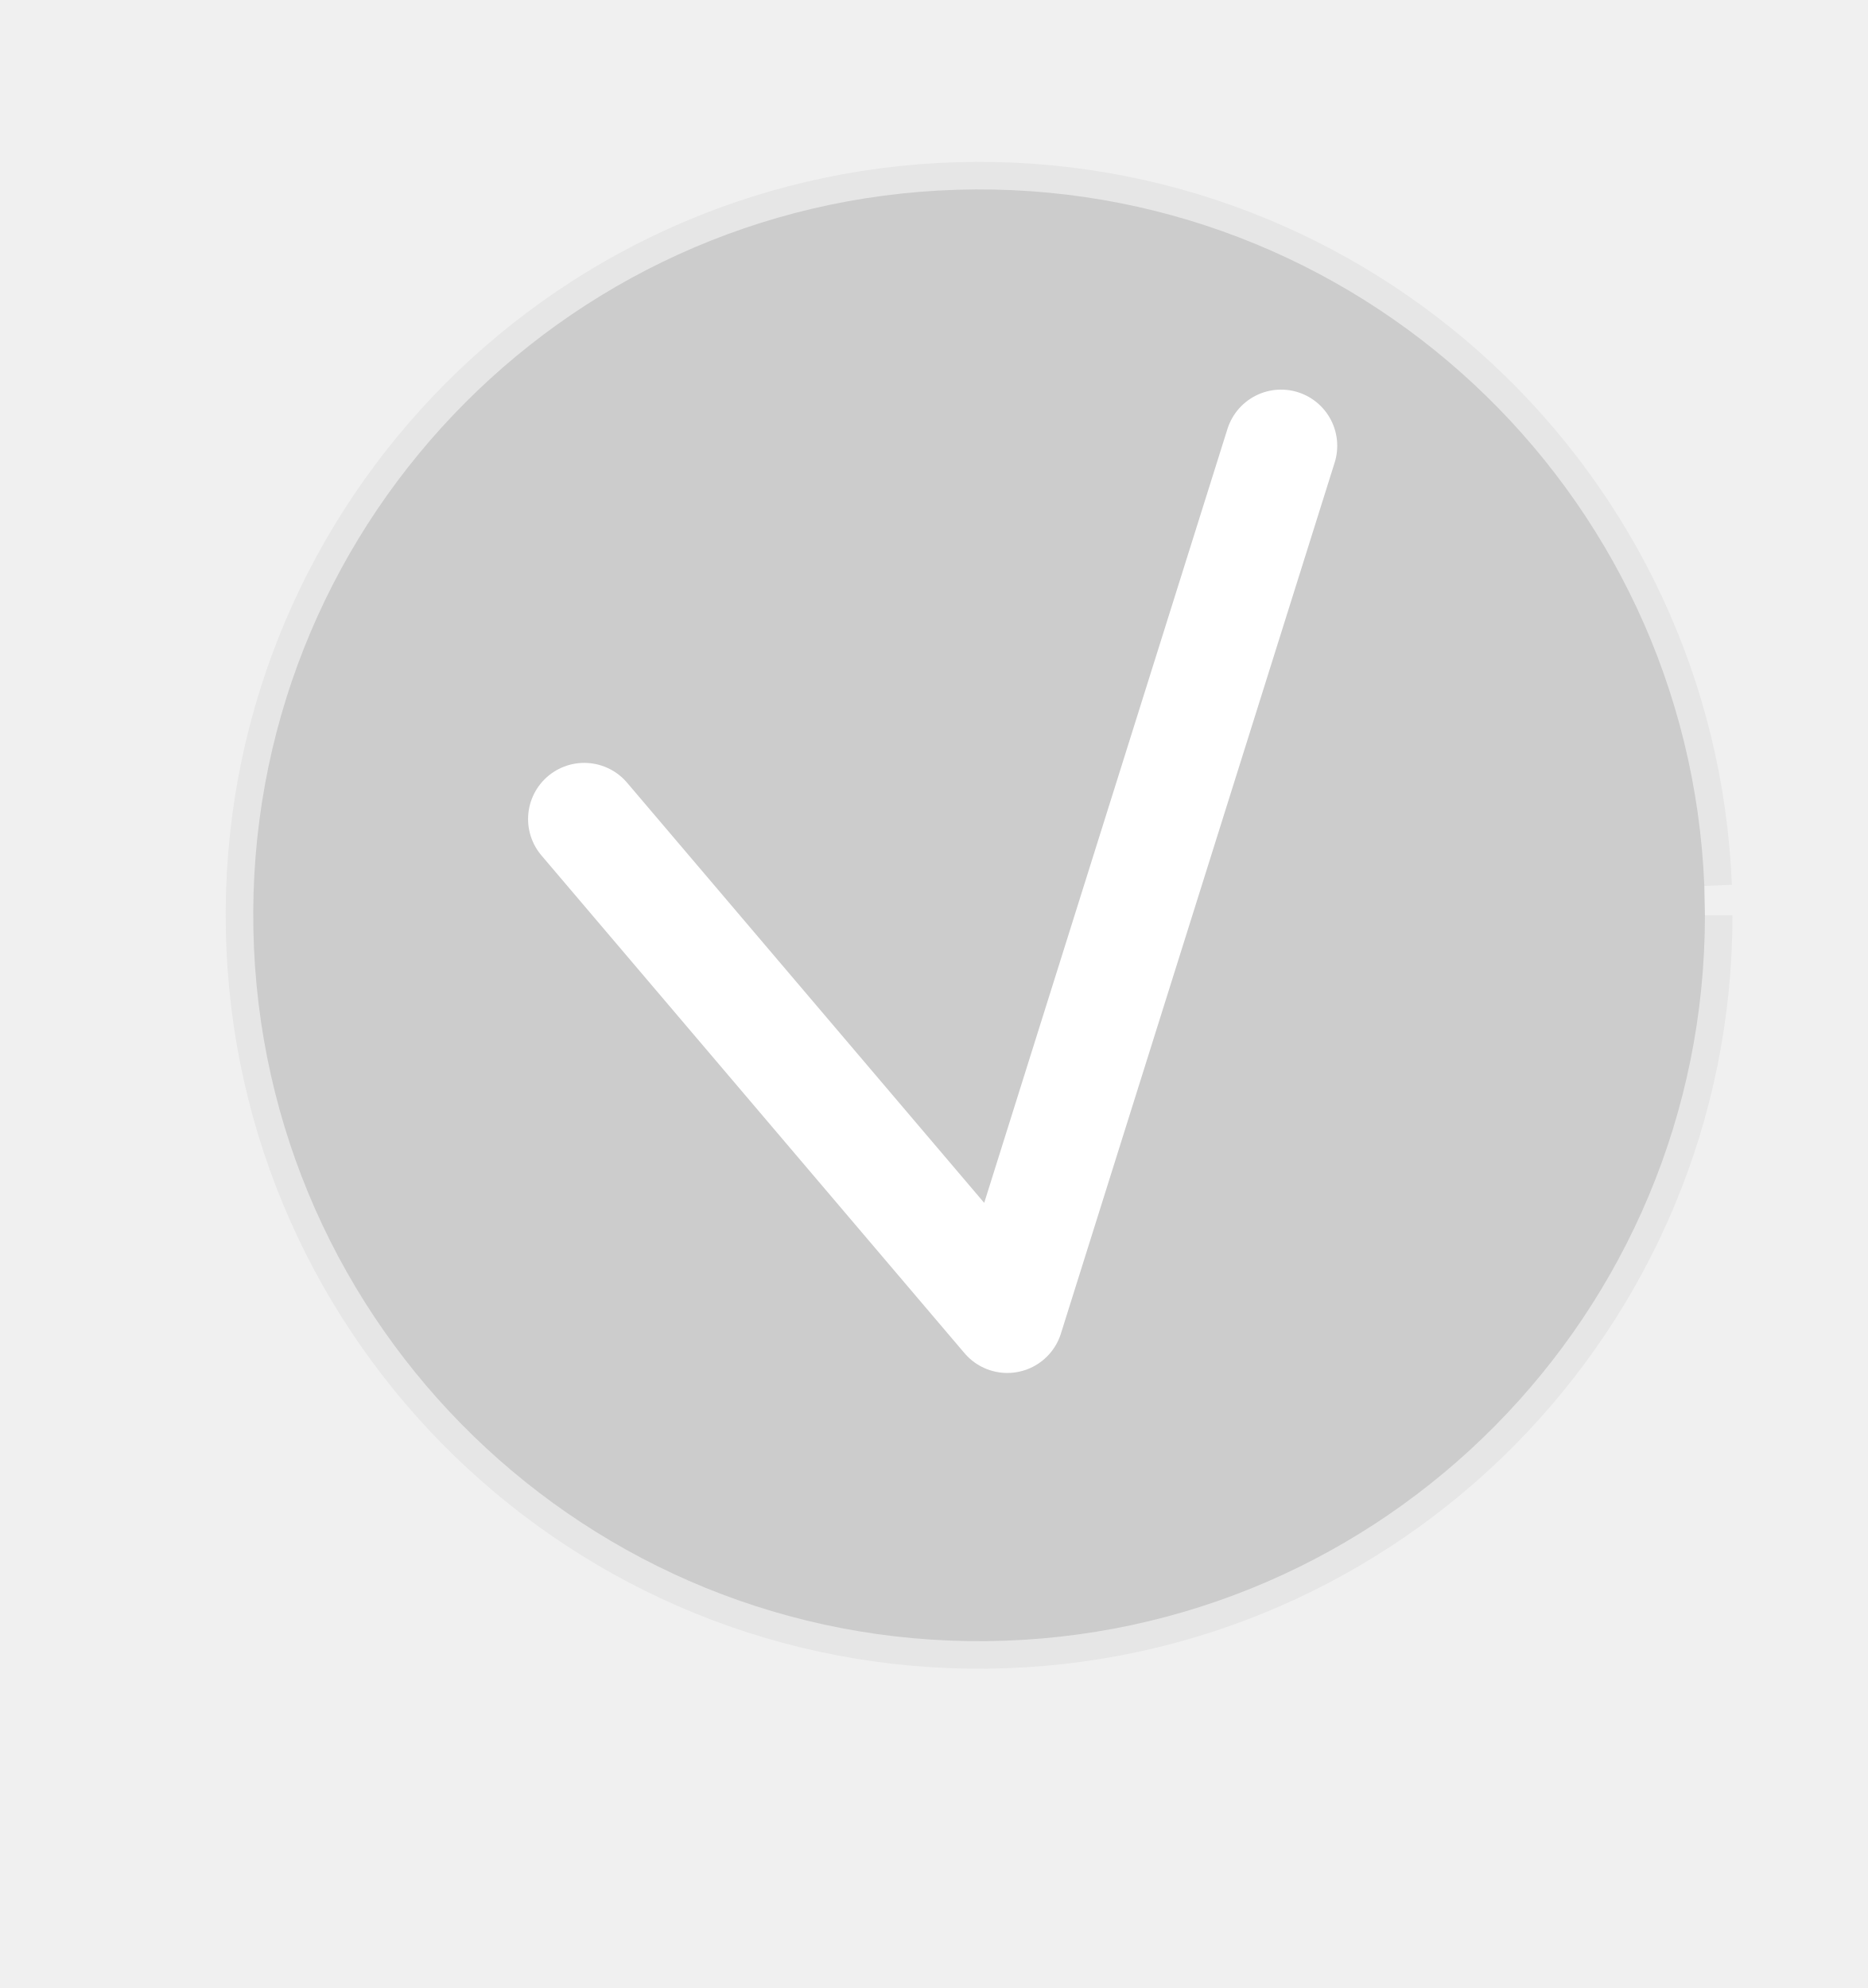
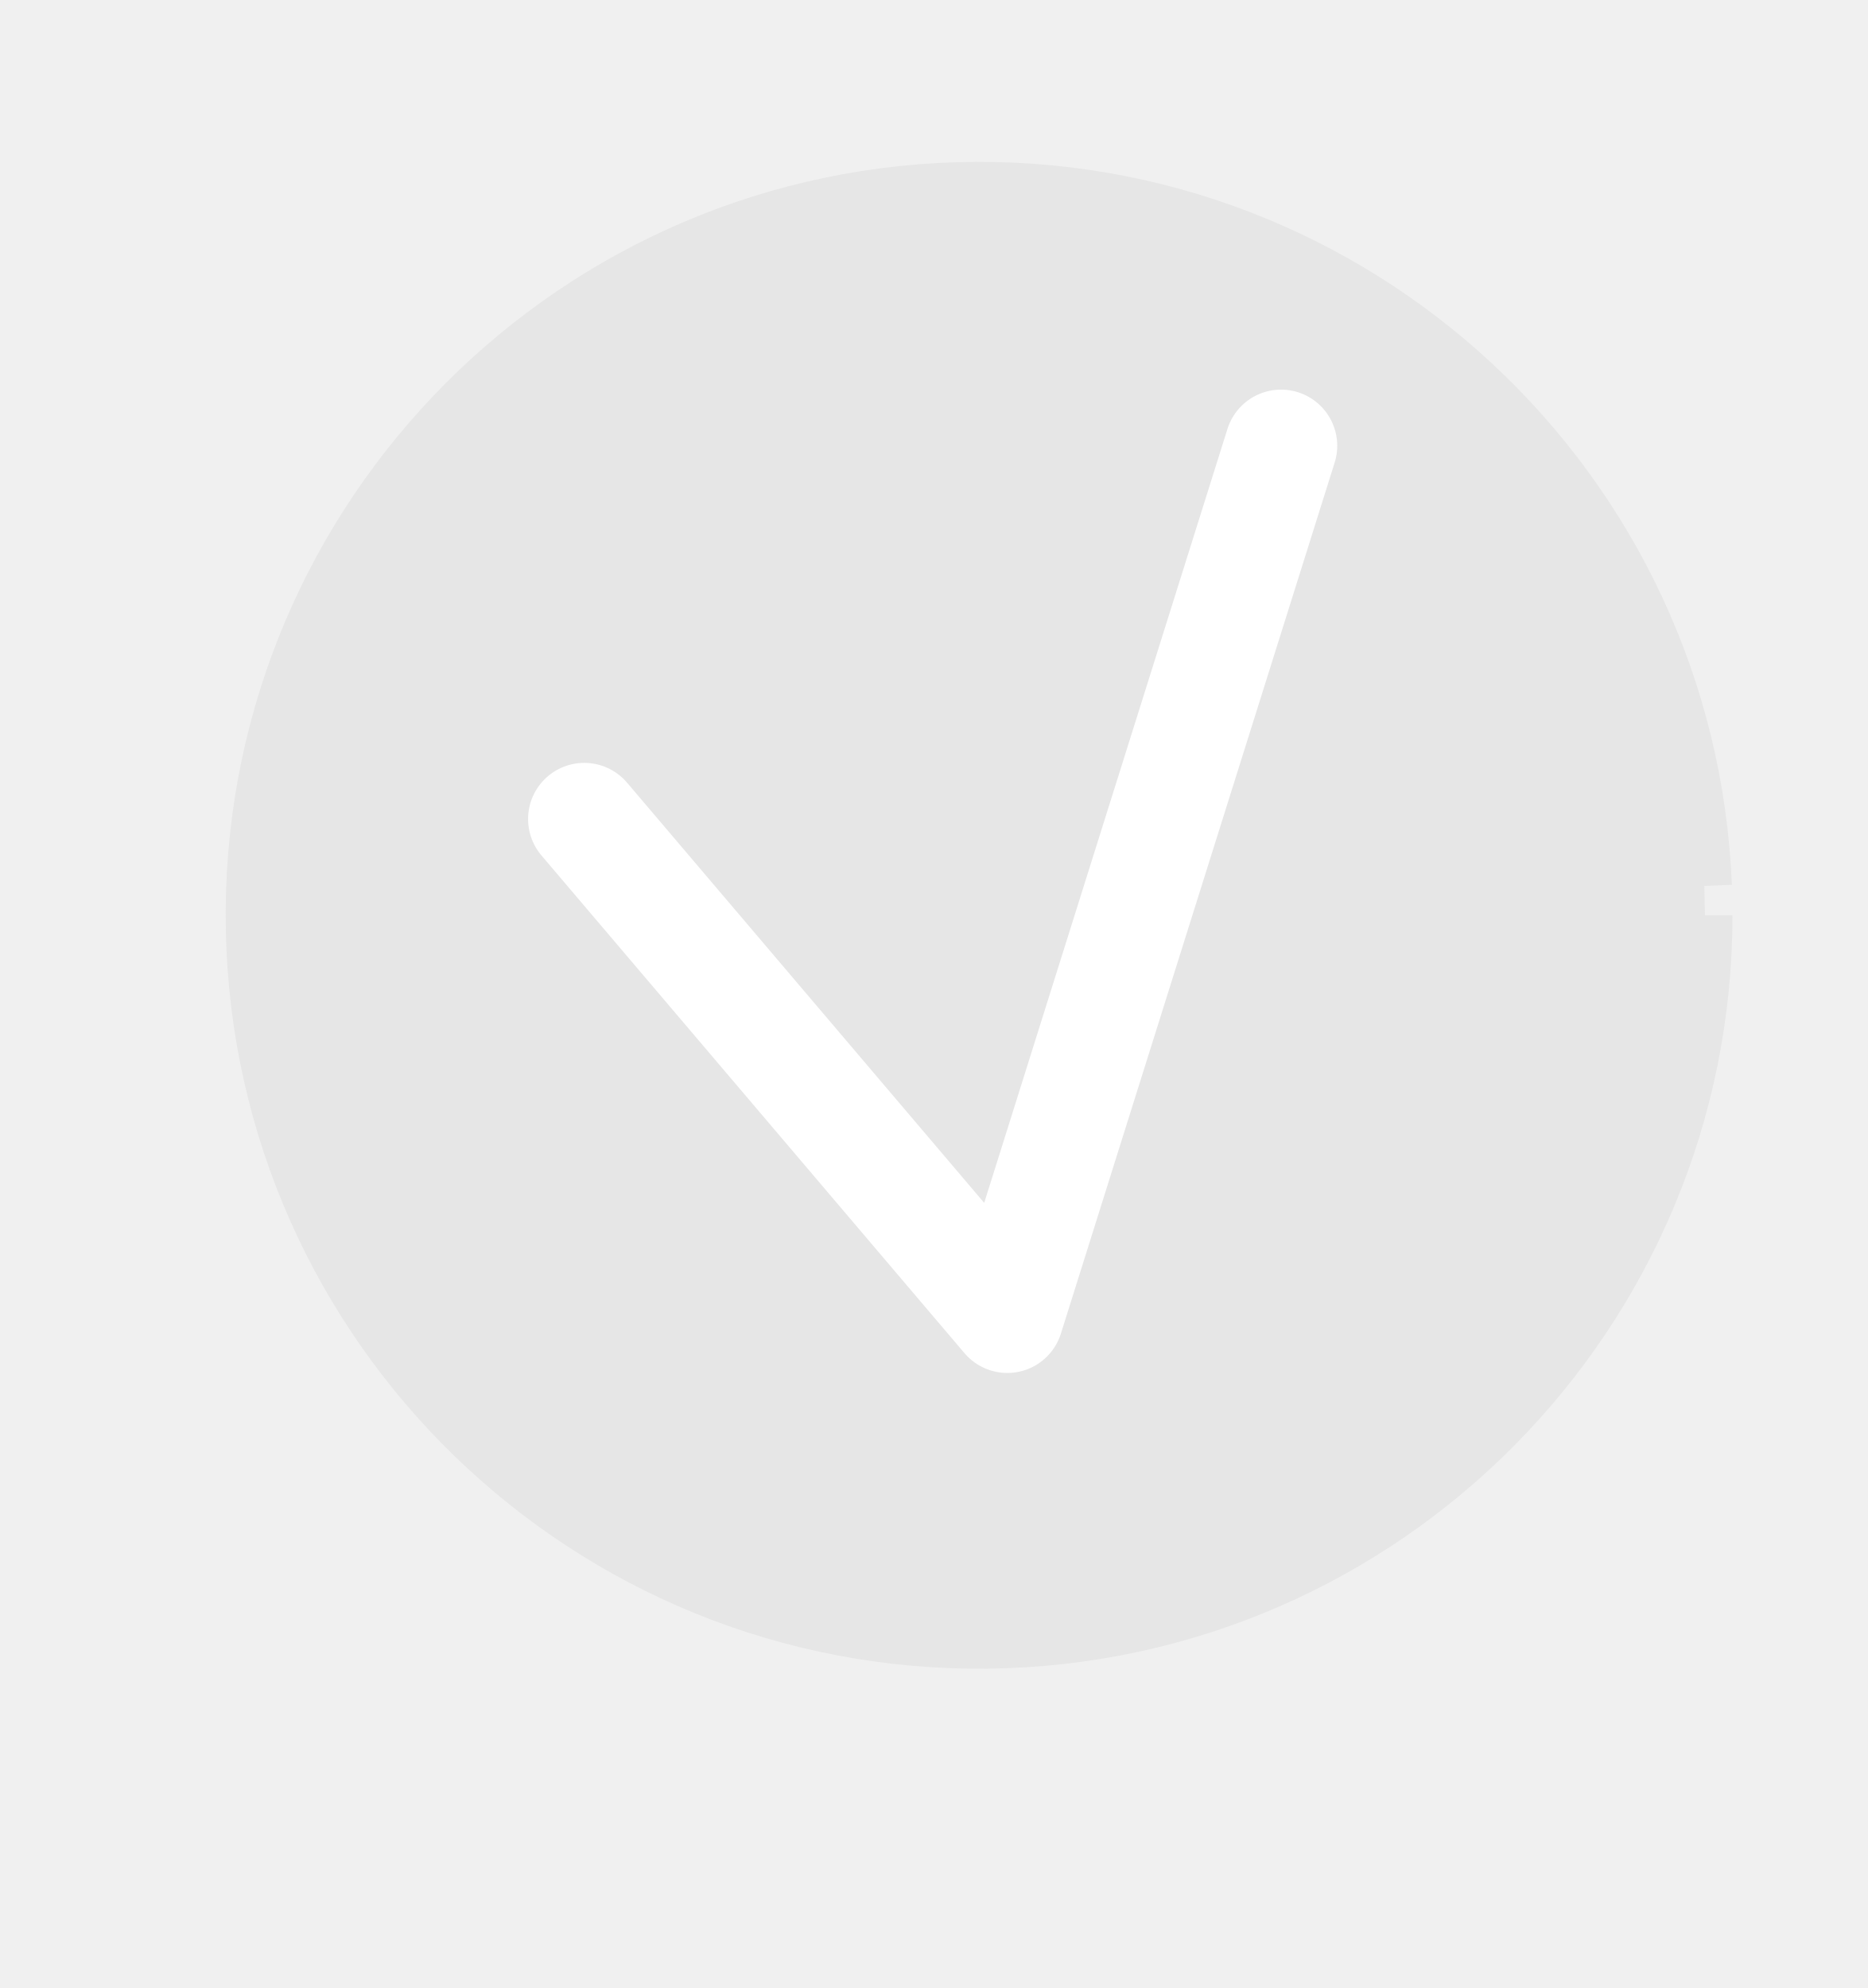
<svg xmlns="http://www.w3.org/2000/svg" width="31mm" height="33mm" viewBox="0 0 31 33" version="1.1" id="svg5">
  <defs id="defs2">
    </defs>
  <g id="layer1">
-     <path style="fill:#cccccc;stroke:#e6e6e6;stroke-width:0.915;stroke-linejoin:round;paint-order:stroke fill markers" id="path1117" d="M 28.3,15.194 A 12.049,12.049 0 0 1 16.374,27.242 12.049,12.049 0 0 1 4.206,15.438 12.049,12.049 0 0 1 15.886,3.15 12.049,12.049 0 0 1 28.29,14.706" />
+     <path style="fill:#e6e6e6;stroke:#e6e6e6;stroke-width:0.915;stroke-linejoin:round;paint-order:stroke fill markers" id="path1117" d="M 28.3,15.194 A 12.049,12.049 0 0 1 16.374,27.242 12.049,12.049 0 0 1 4.206,15.438 12.049,12.049 0 0 1 15.886,3.15 12.049,12.049 0 0 1 28.29,14.706" />
    <path style="fill:none;stroke:#ffffff;stroke-width:1.865;stroke-linecap:round;stroke-linejoin:round;stroke-miterlimit:4;stroke-dasharray:none;stroke-opacity:1" d="M 9.698,13.596 16.72,21.858 21.264,7.4" id="path1381" />
  </g>
</svg>
